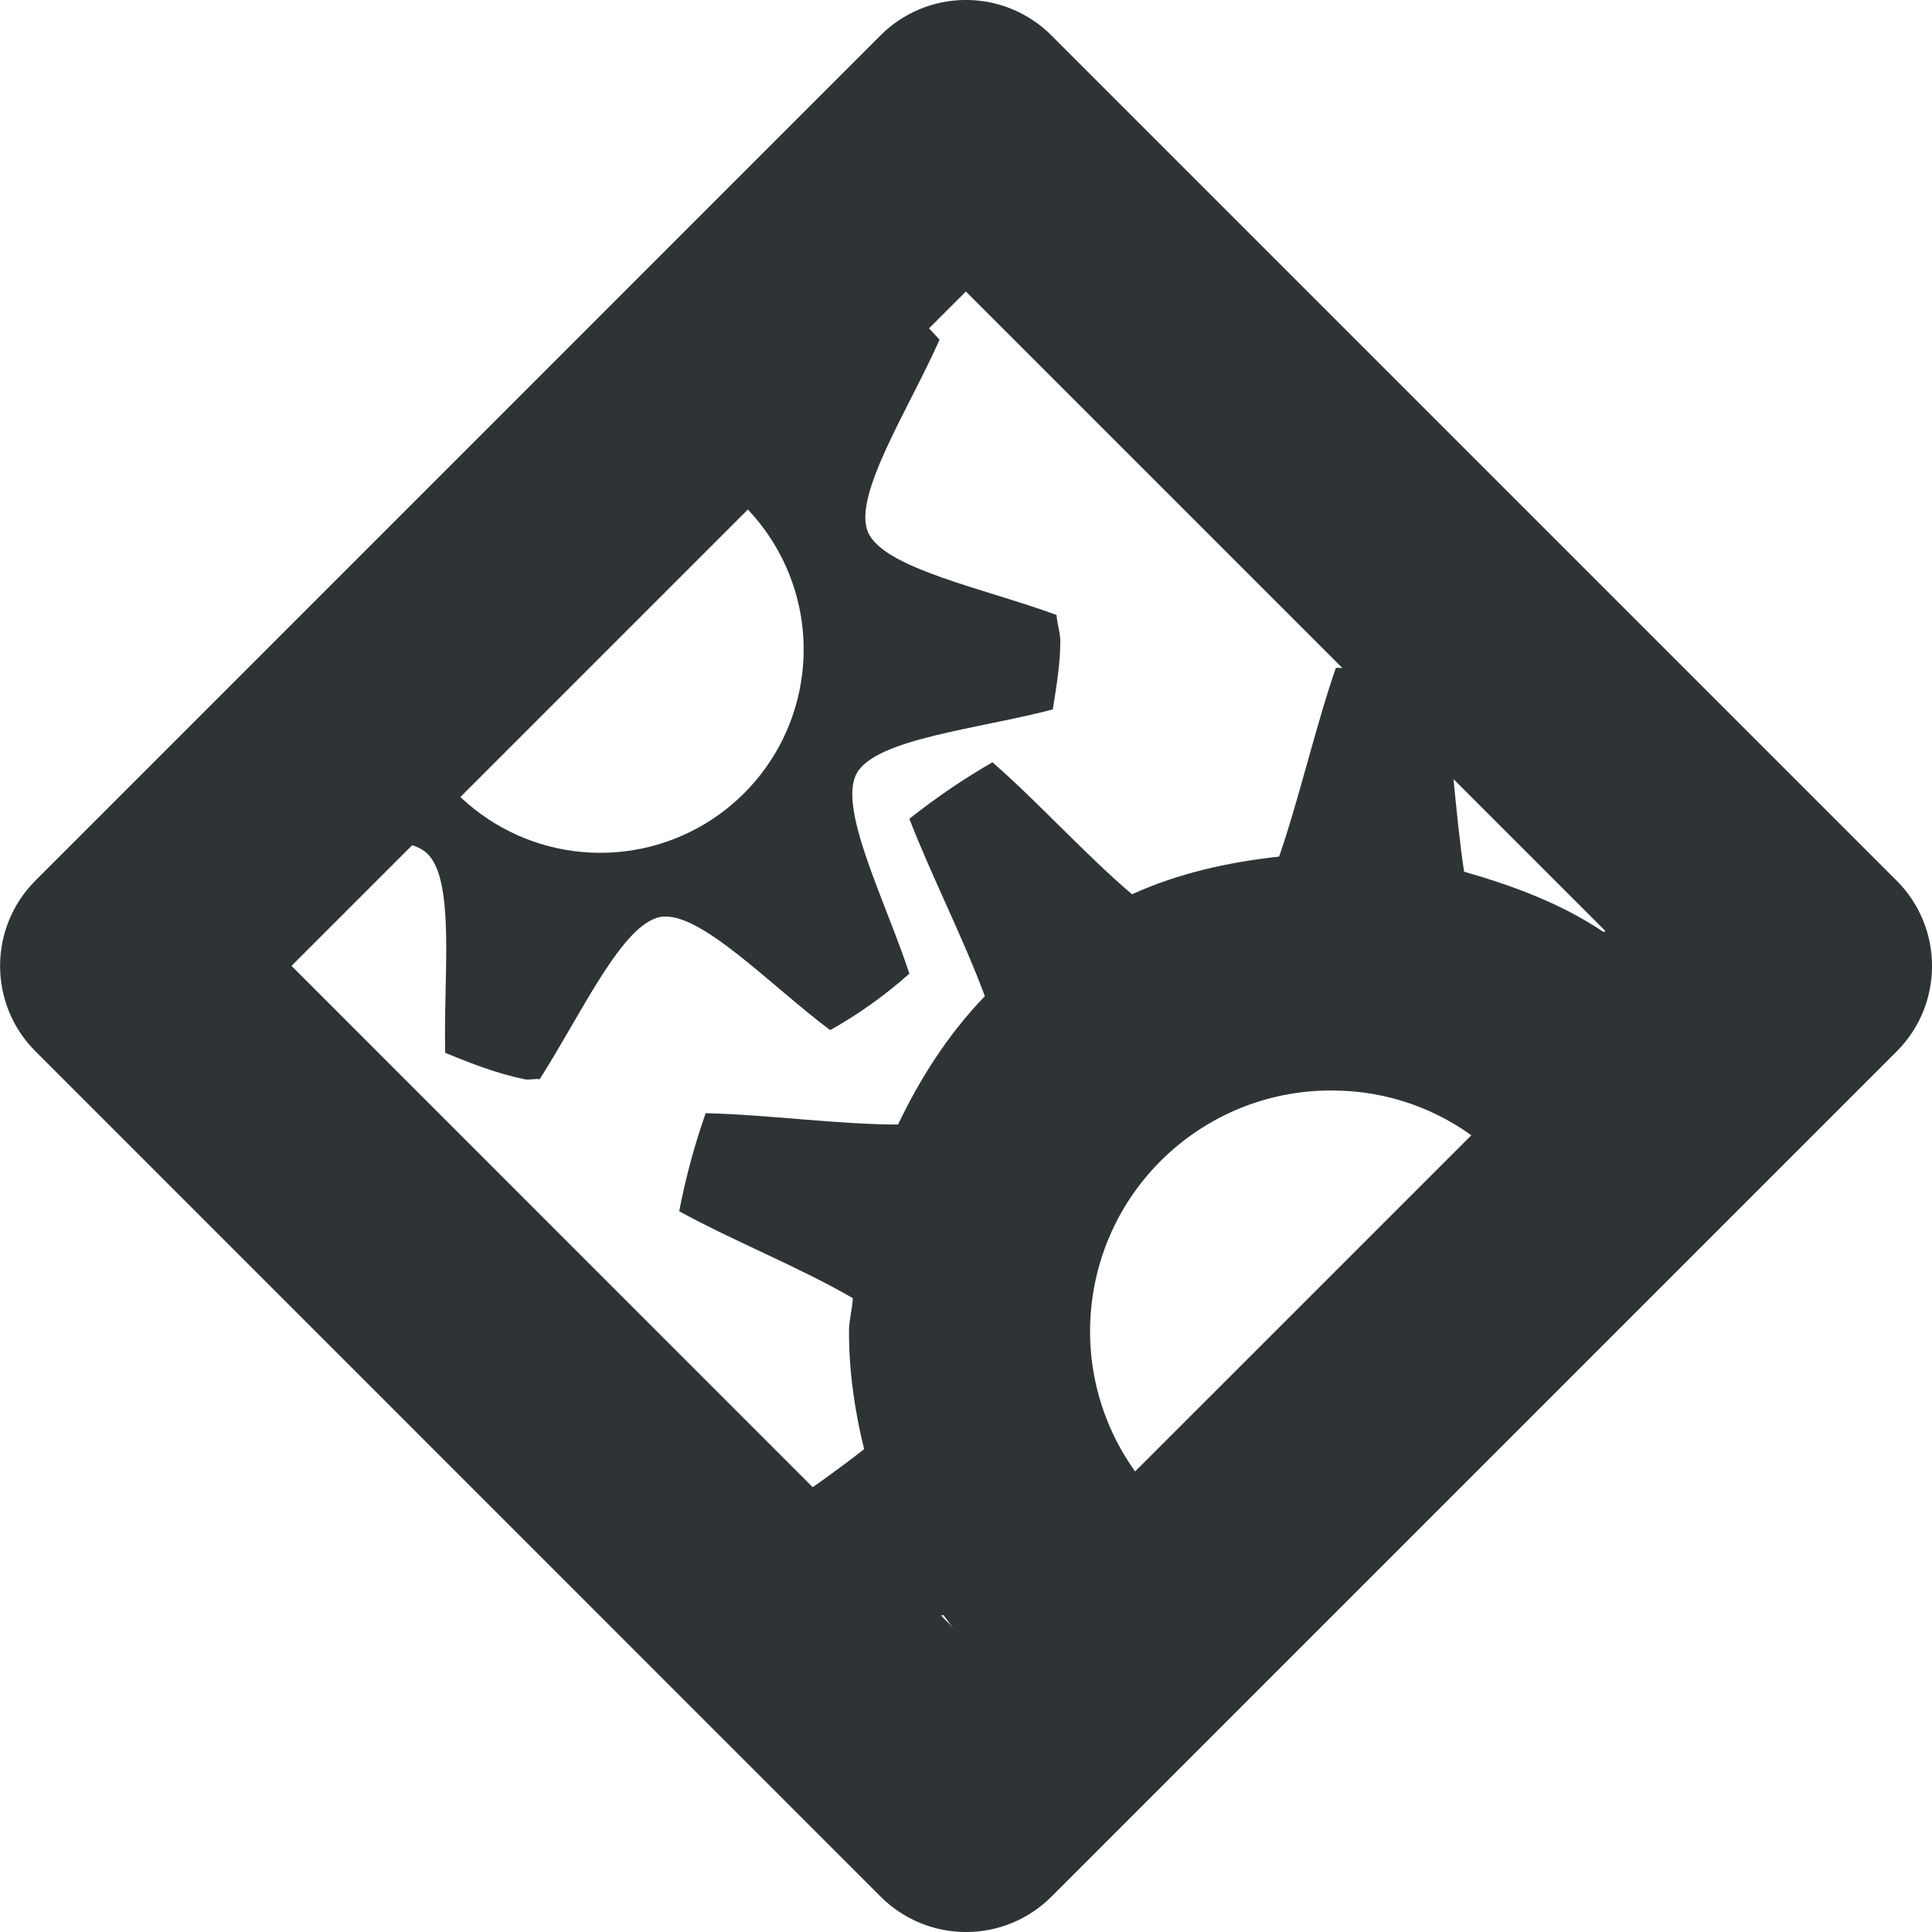
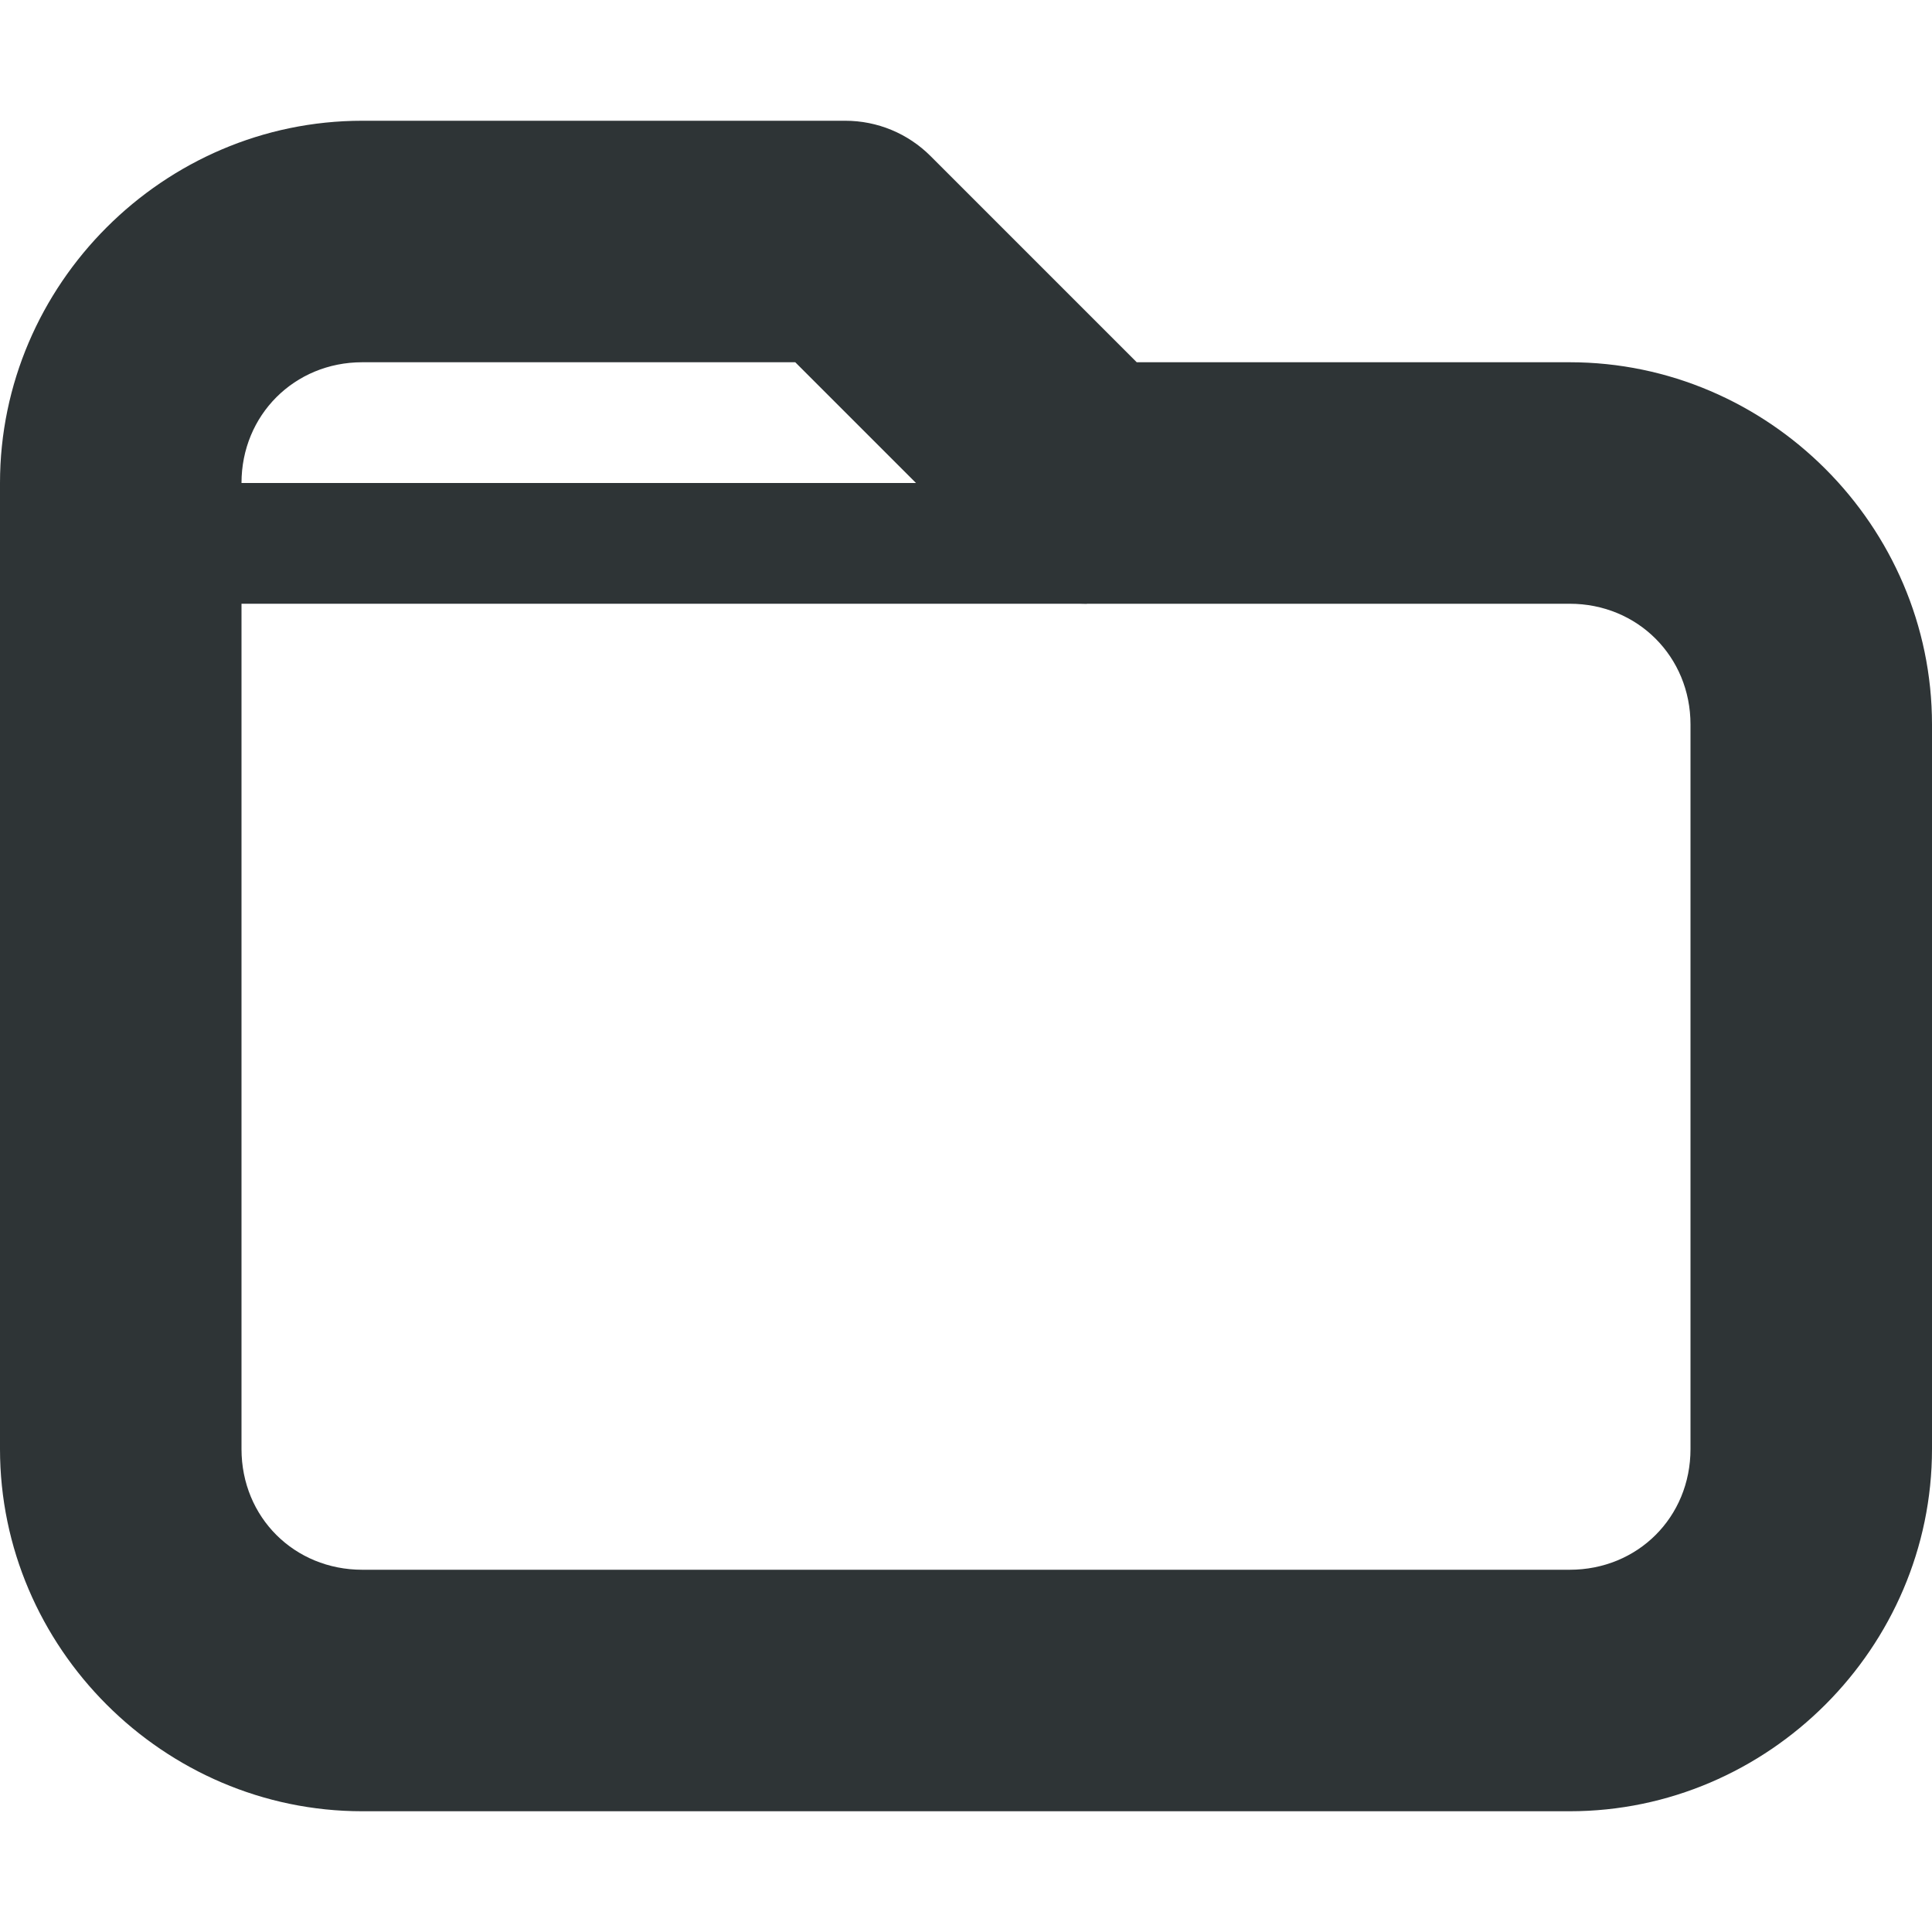
- <svg xmlns="http://www.w3.org/2000/svg" width="16" height="16">
-   <g color="#000" fill="#2e3436">
-     <path d="M7.188 2.281c-.094.056-.192.125-.29.19L5.566 3.803a1.684 1.684 0 11-2.17 2.17L2.332 7.037c.506-.069 1.017-.136 1.2.026.242.214.139 1.031.155 1.656.213.088.427.171.657.219.04.008.085-.007.125 0 .337-.525.683-1.288 1-1.344.322-.057.905.562 1.406.937a3.67 3.67 0 00.656-.468c-.195-.595-.594-1.369-.437-1.657.158-.29 1.019-.37 1.625-.531.028-.183.062-.371.062-.562 0-.075-.027-.146-.031-.22-.587-.217-1.435-.385-1.562-.687-.128-.302.34-1.021.593-1.593a3.722 3.722 0 00-.593-.532zm3.875 3.25c-.165.475-.305 1.086-.47 1.563-.43.047-.84.14-1.218.312-.38-.322-.787-.773-1.156-1.093a5.562 5.562 0 00-.688.468c.177.46.453 1.001.625 1.469-.298.309-.531.67-.719 1.063-.494 0-1.102-.084-1.593-.094a5.68 5.68 0 00-.219.812c.435.24 1.006.468 1.438.72-.006.093-.032.185-.032.28 0 .333.049.66.125.97-.382.304-.898.63-1.28.937.015.044.04.083.058.127l.613.613c.417-.1.868-.223 1.266-.303.248.343.532.626.875.875-.027.135-.068.283-.104.428.174-.063.34-.155.482-.297l1.432-1.432a1.994 1.994 0 01.533-3.918c.919 0 1.684.623 1.918 1.467l1.338-1.338c.06-.06.11-.124.156-.191-.035-.062-.06-.13-.1-.188.096-.152.205-.31.315-.47.017-.348-.1-.7-.37-.971l-.177-.176c-.28.192-.561.387-.83.555-.345-.233-.746-.383-1.156-.5-.077-.507-.107-1.132-.187-1.625a5.44 5.44 0 00-.875-.063zm-9.247.608c-.087.068-.173.138-.254.205l.014.035z" style="marker:none" overflow="visible" />
-     <path d="M8.707.293a1 1 0 00-1.415 0l-6.999 7a1 1 0 000 1.413l7 7.001a1 1 0 001.415 0l7-7a1 1 0 000-1.413zm-.708 2.121l5.587 5.587L8 13.586 2.414 7.999z" style="line-height:normal;font-variant-ligatures:normal;font-variant-position:normal;font-variant-caps:normal;font-variant-numeric:normal;font-variant-alternates:normal;font-feature-settings:normal;text-indent:0;text-align:start;text-decoration-line:none;text-decoration-style:solid;text-decoration-color:#000;text-transform:none;text-orientation:mixed;shape-padding:0;isolation:auto;mix-blend-mode:normal;marker:none" font-weight="400" font-family="sans-serif" overflow="visible" />
+ <svg xmlns="http://www.w3.org/2000/svg" height="16px" viewBox="0 0 16 16" width="16px">
+   <g fill="#2e3436">
+     <path d="m 1 4 v 1 h 8 v -1 z m 0 0" />
+     <path d="m 3 1 c -1.645 0 -3 1.355 -3 3 v 8 c 0 1.645 1.355 3 3 3 h 10 c 1.645 0 3 -1.355 3 -3 v -6 c 0 -1.645 -1.355 -3 -3 -3 h -3.586 l -1.707 -1.707 c -0.188 -0.188 -0.441 -0.293 -0.707 -0.293 z m 0 2 h 3.586 l 1.707 1.707 c 0.188 0.188 0.441 0.293 0.707 0.293 h 4 c 0.562 0 1 0.438 1 1 v 6 c 0 0.566 -0.438 1 -1 1 h -10 c -0.562 0 -1 -0.434 -1 -1 v -8 c 0 -0.562 0.438 -1 1 -1 z m 0 0" />
  </g>
</svg>
